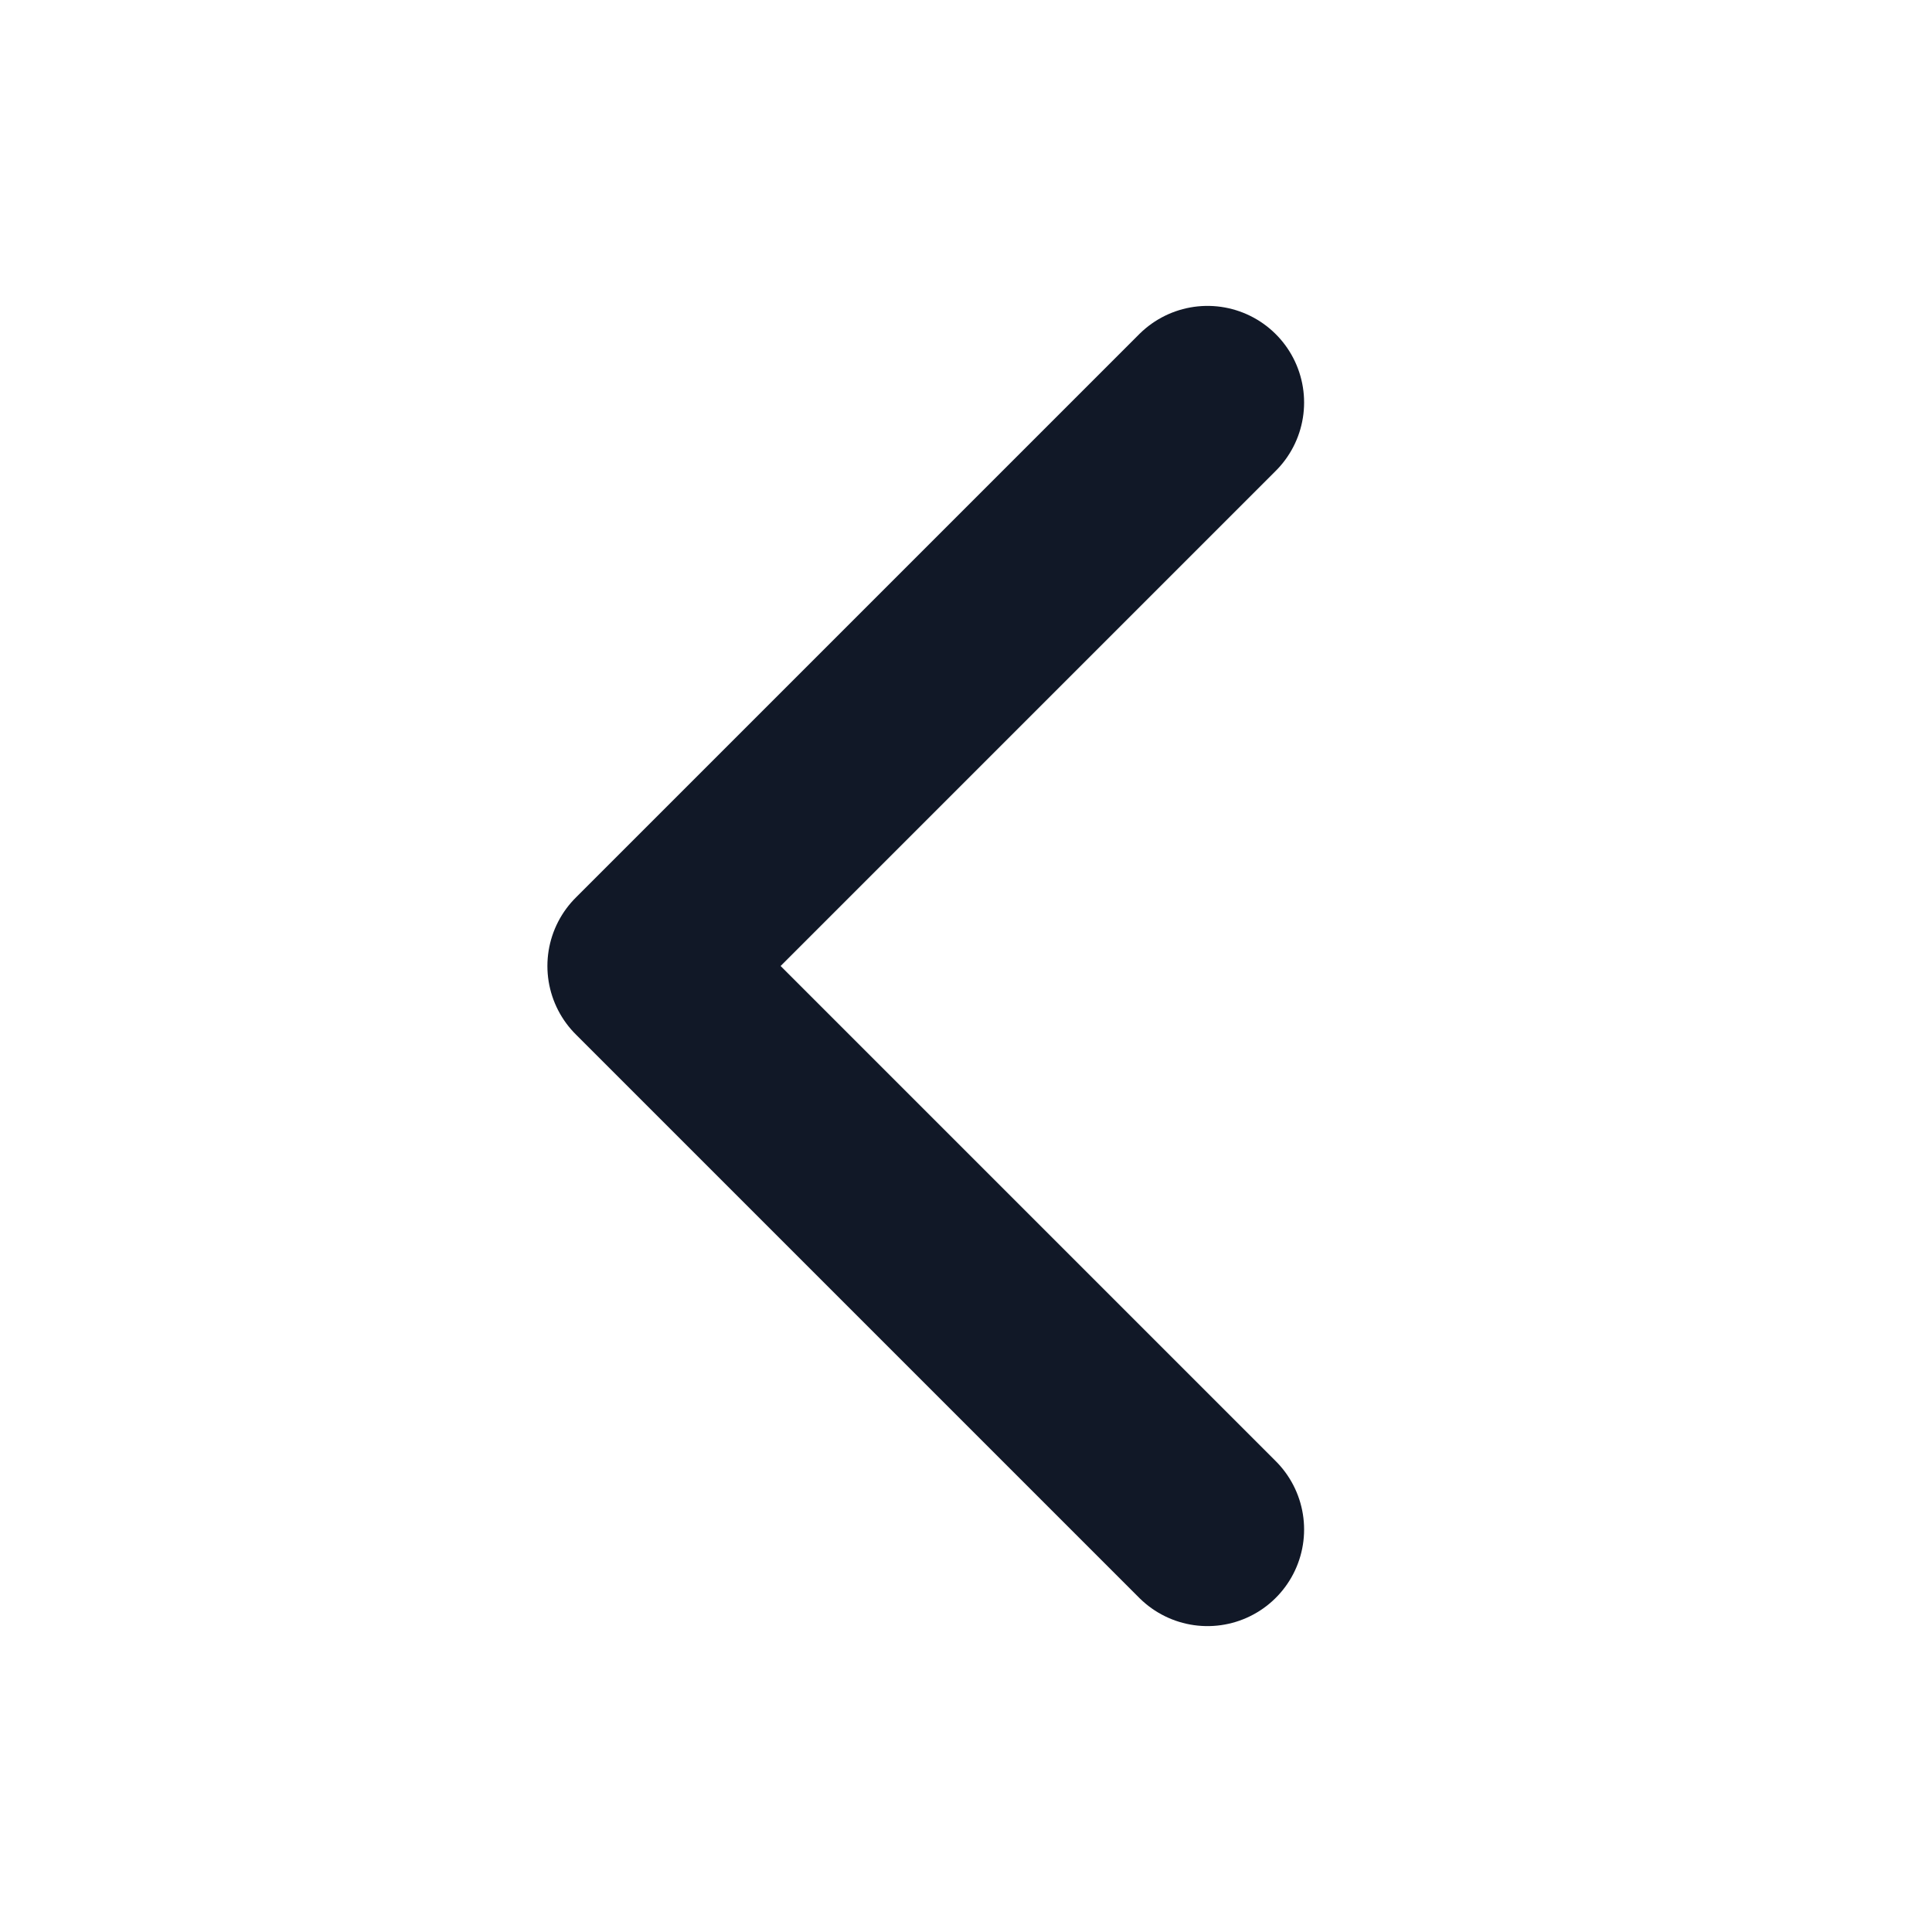
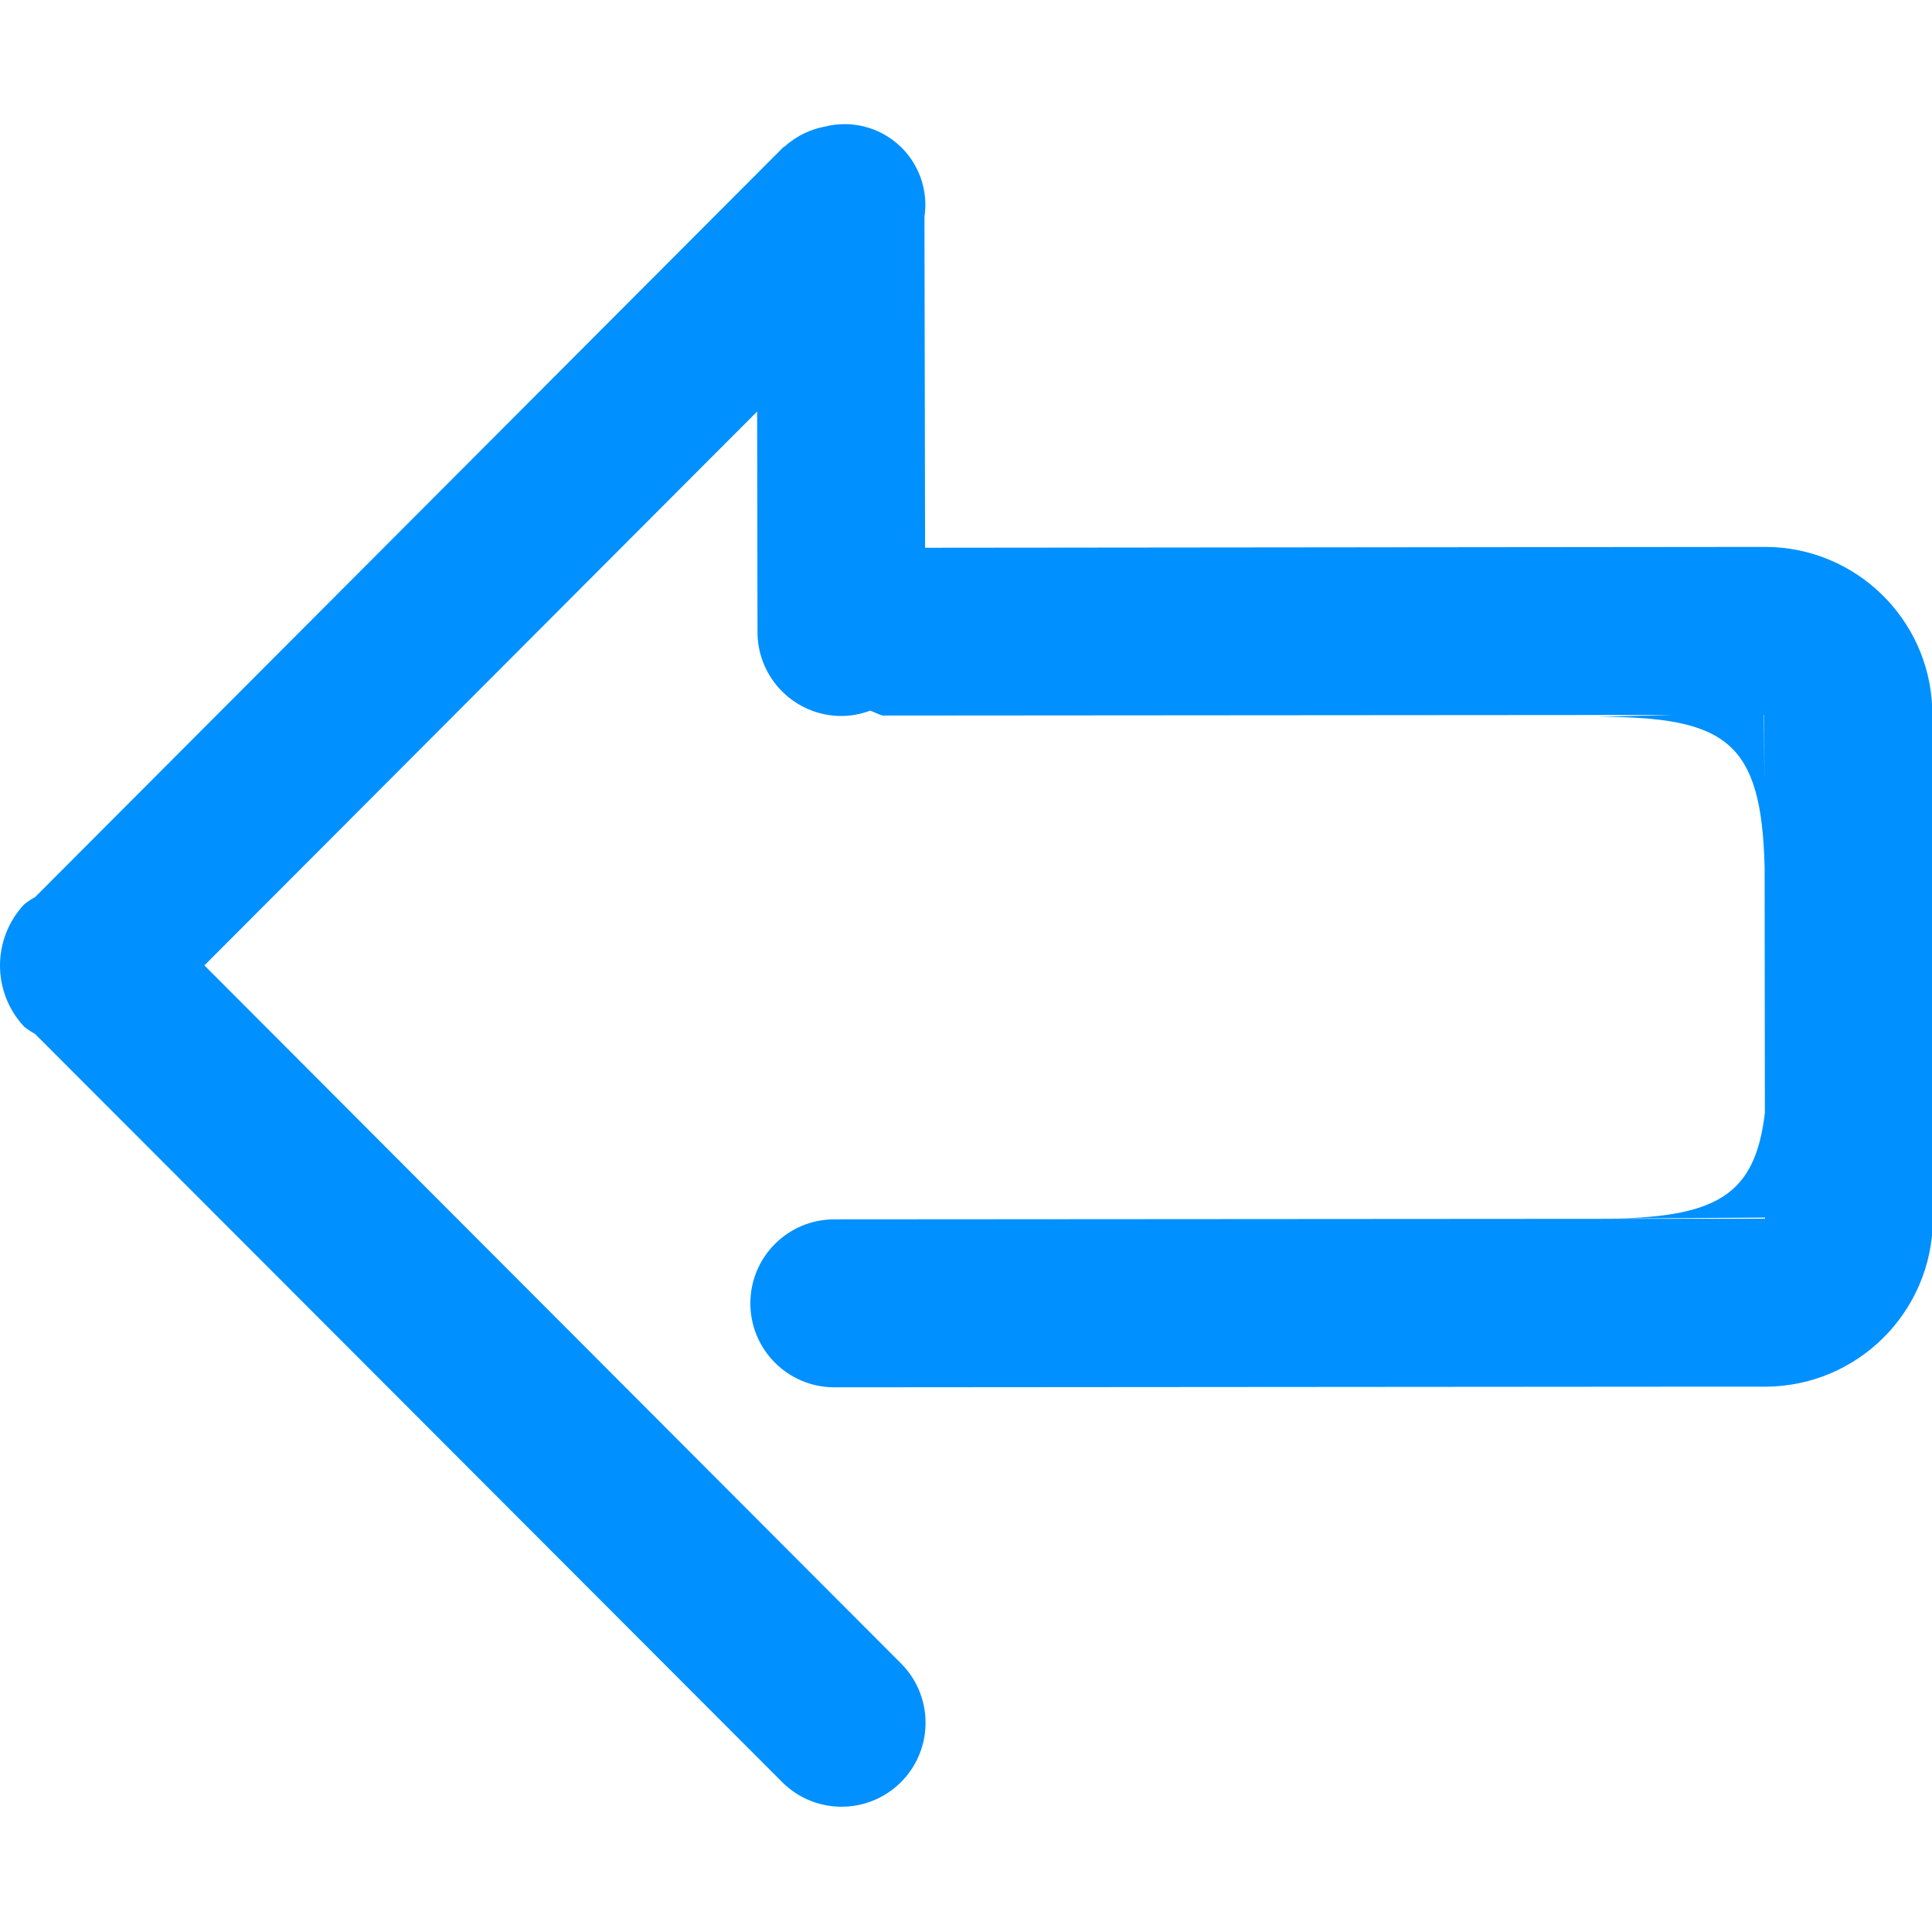
- <svg xmlns="http://www.w3.org/2000/svg" width="24" height="24" viewBox="0 0 24 24">
-   <path d="M15 5l-7 7 7 7" fill="none" stroke="#111827" stroke-width="2.4" stroke-linecap="round" stroke-linejoin="round" />
+ <svg xmlns="http://www.w3.org/2000/svg" t="1781961954448" class="icon" viewBox="0 0 1175 1024" version="1.1" p-id="2711" width="200" height="200">
+   <path d="M1073.442 767.846h-54.265l-511.977 0.383a51.073 51.073 0 0 1 0-102.145l566.241-0.383v-0.689l-100.102 0.664c71.17 0 94.025-14.224 100.026-64.351l-0.153-148.621c-1.711-77.426-23.315-92.263-101.813-92.263l45.965-1.124-480.389 0.358c-2.783-0.638-5.107-2.12-7.814-2.962a50.306 50.306 0 0 1-17.39 3.243 51.073 51.073 0 0 1-51.073-51.073l-0.23-134.091L124.31 511.64l424.26 425.128a51.073 51.073 0 0 1-72.217 72.217L21.347 553.341a49.515 49.515 0 0 1-6.614-4.392 54.418 54.418 0 0 1 0-74.464 45.02 45.02 0 0 1 6.614-4.392L474.897 15.547l0.23-0.23 1.021-1.047c0.332-0.332 0.792-0.409 1.124-0.741a51.073 51.073 0 0 1 12.283-8.146 49.719 49.719 0 0 1 10.853-3.626l1.047-0.204a49.081 49.081 0 0 1 60.776 54.852l0.383 201.226 511.364-0.511a101.864 101.864 0 0 1 101.175 97.855l0.358 311.543a102.145 102.145 0 0 1-102.069 101.328z m-0.434-408.58h-0.204l0.255 41.19z" fill="#0090FF" p-id="2712" />
</svg>
